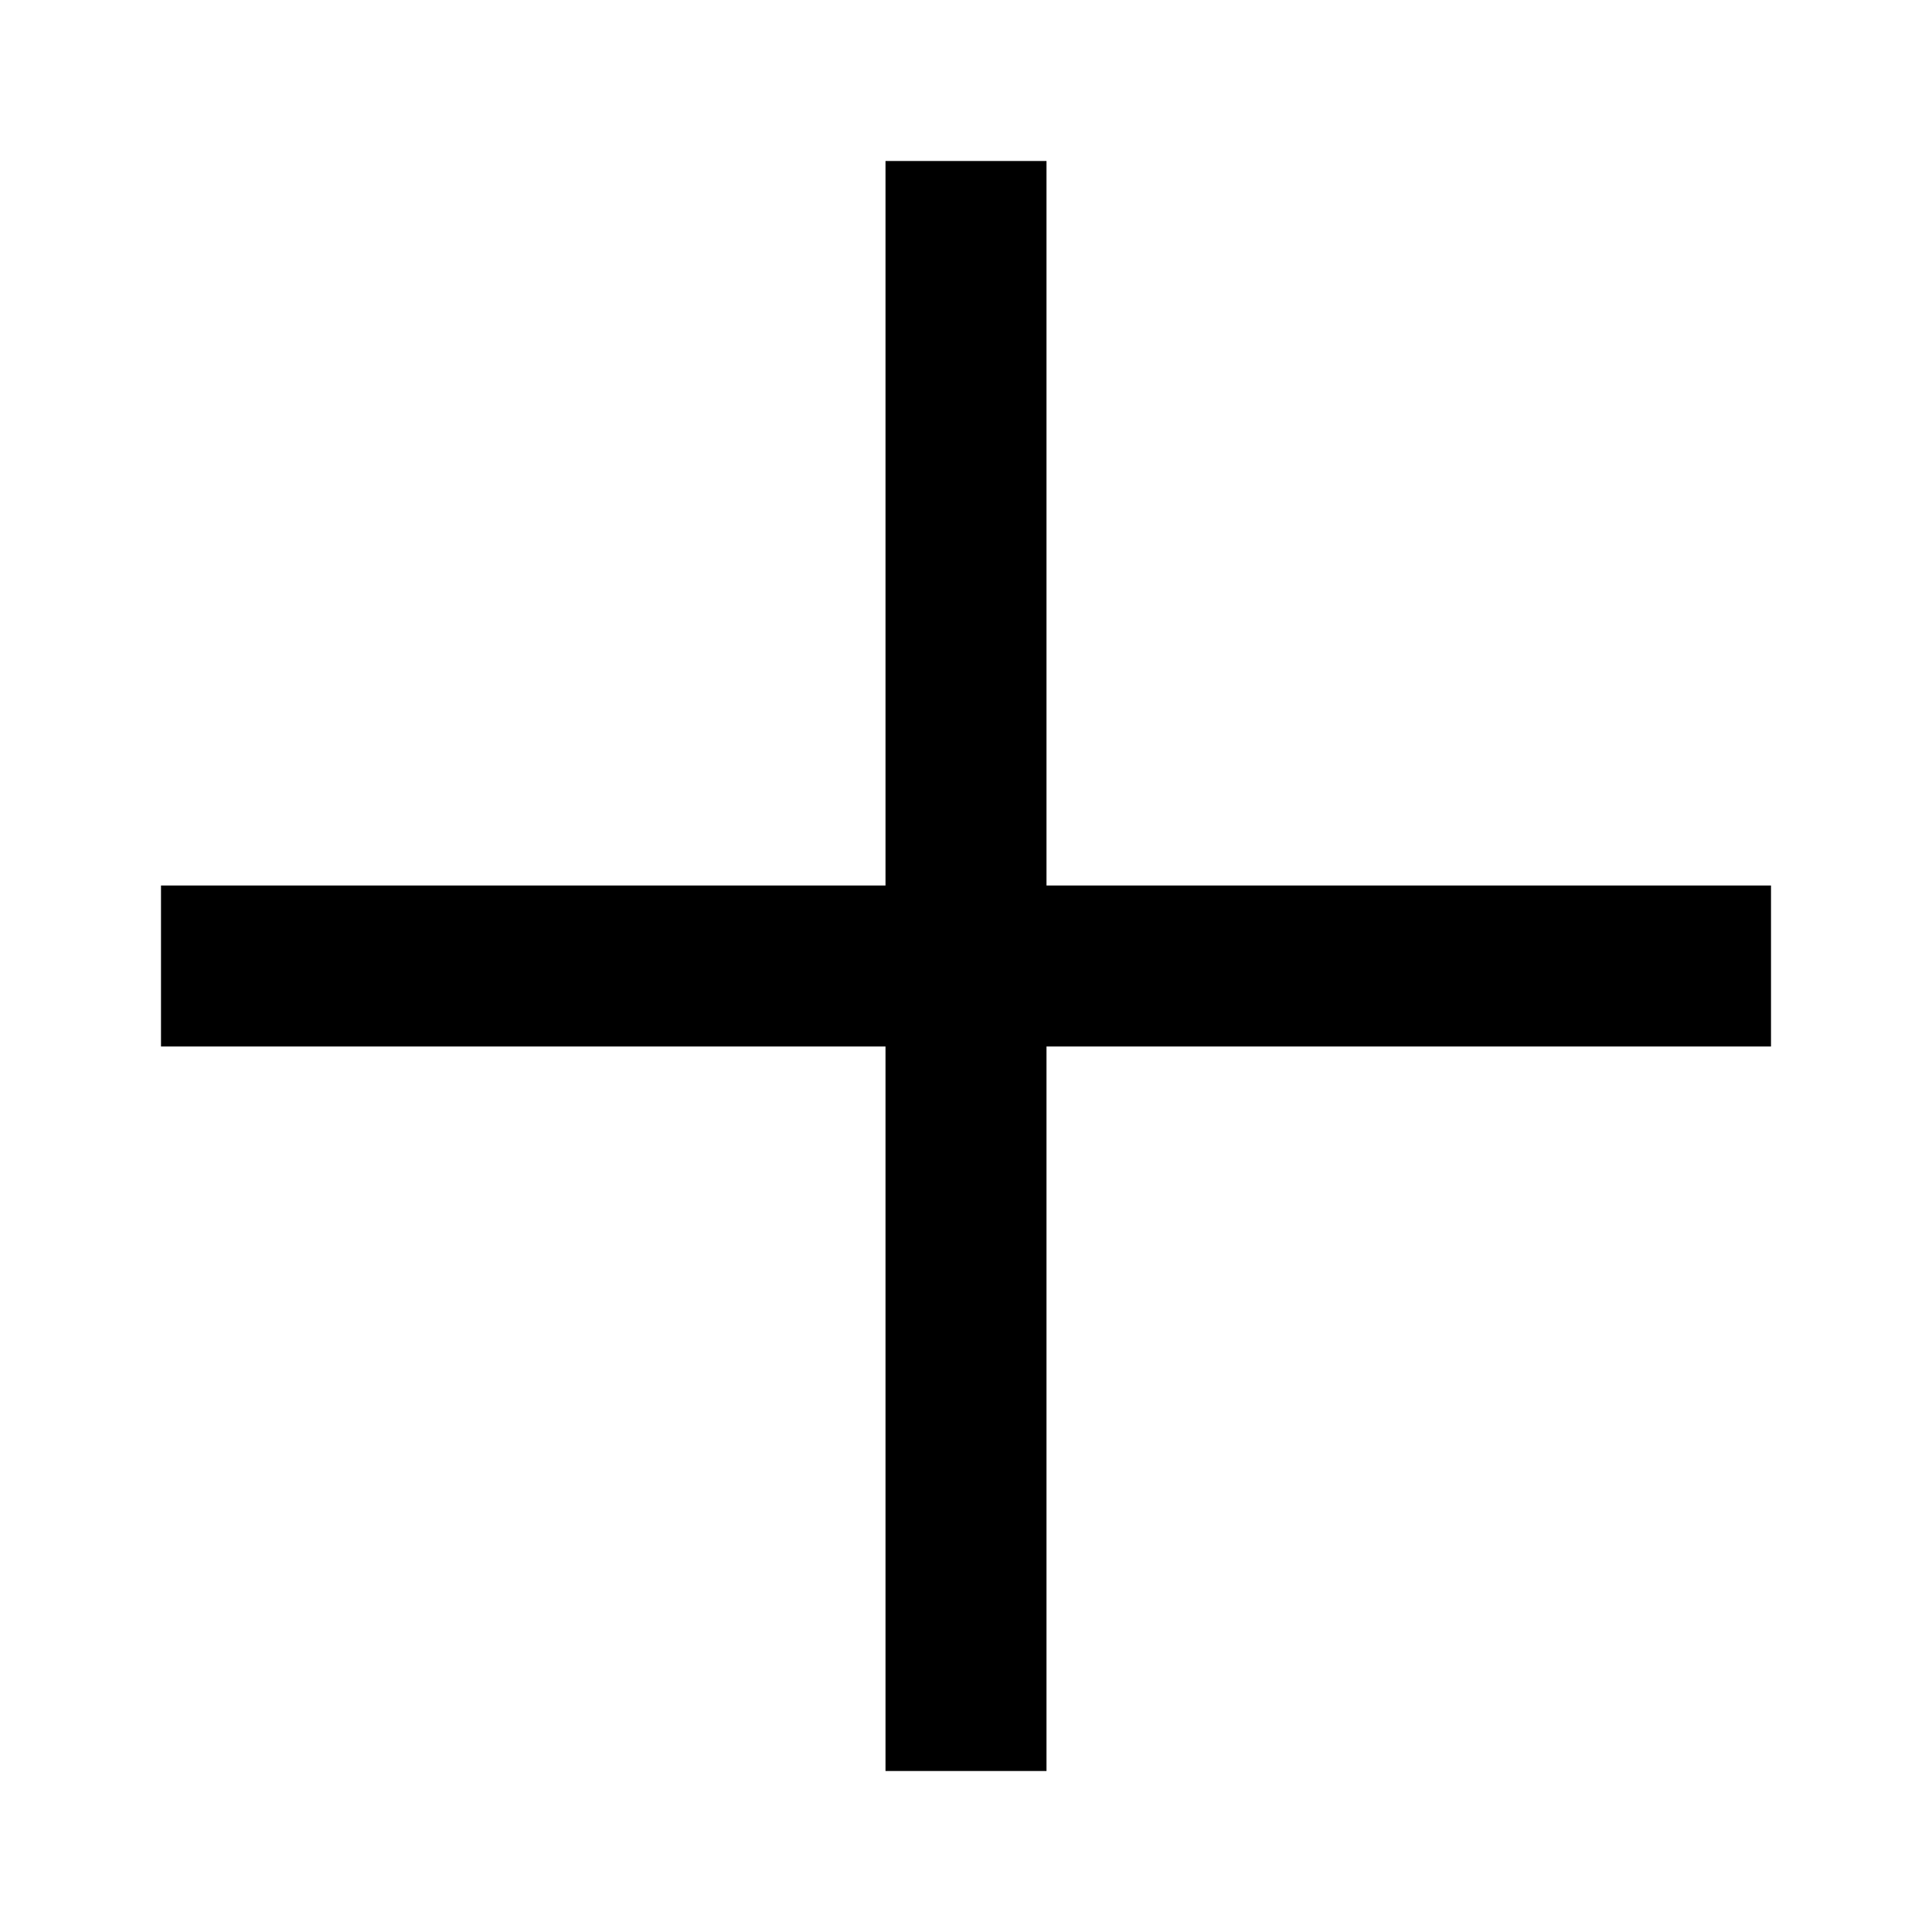
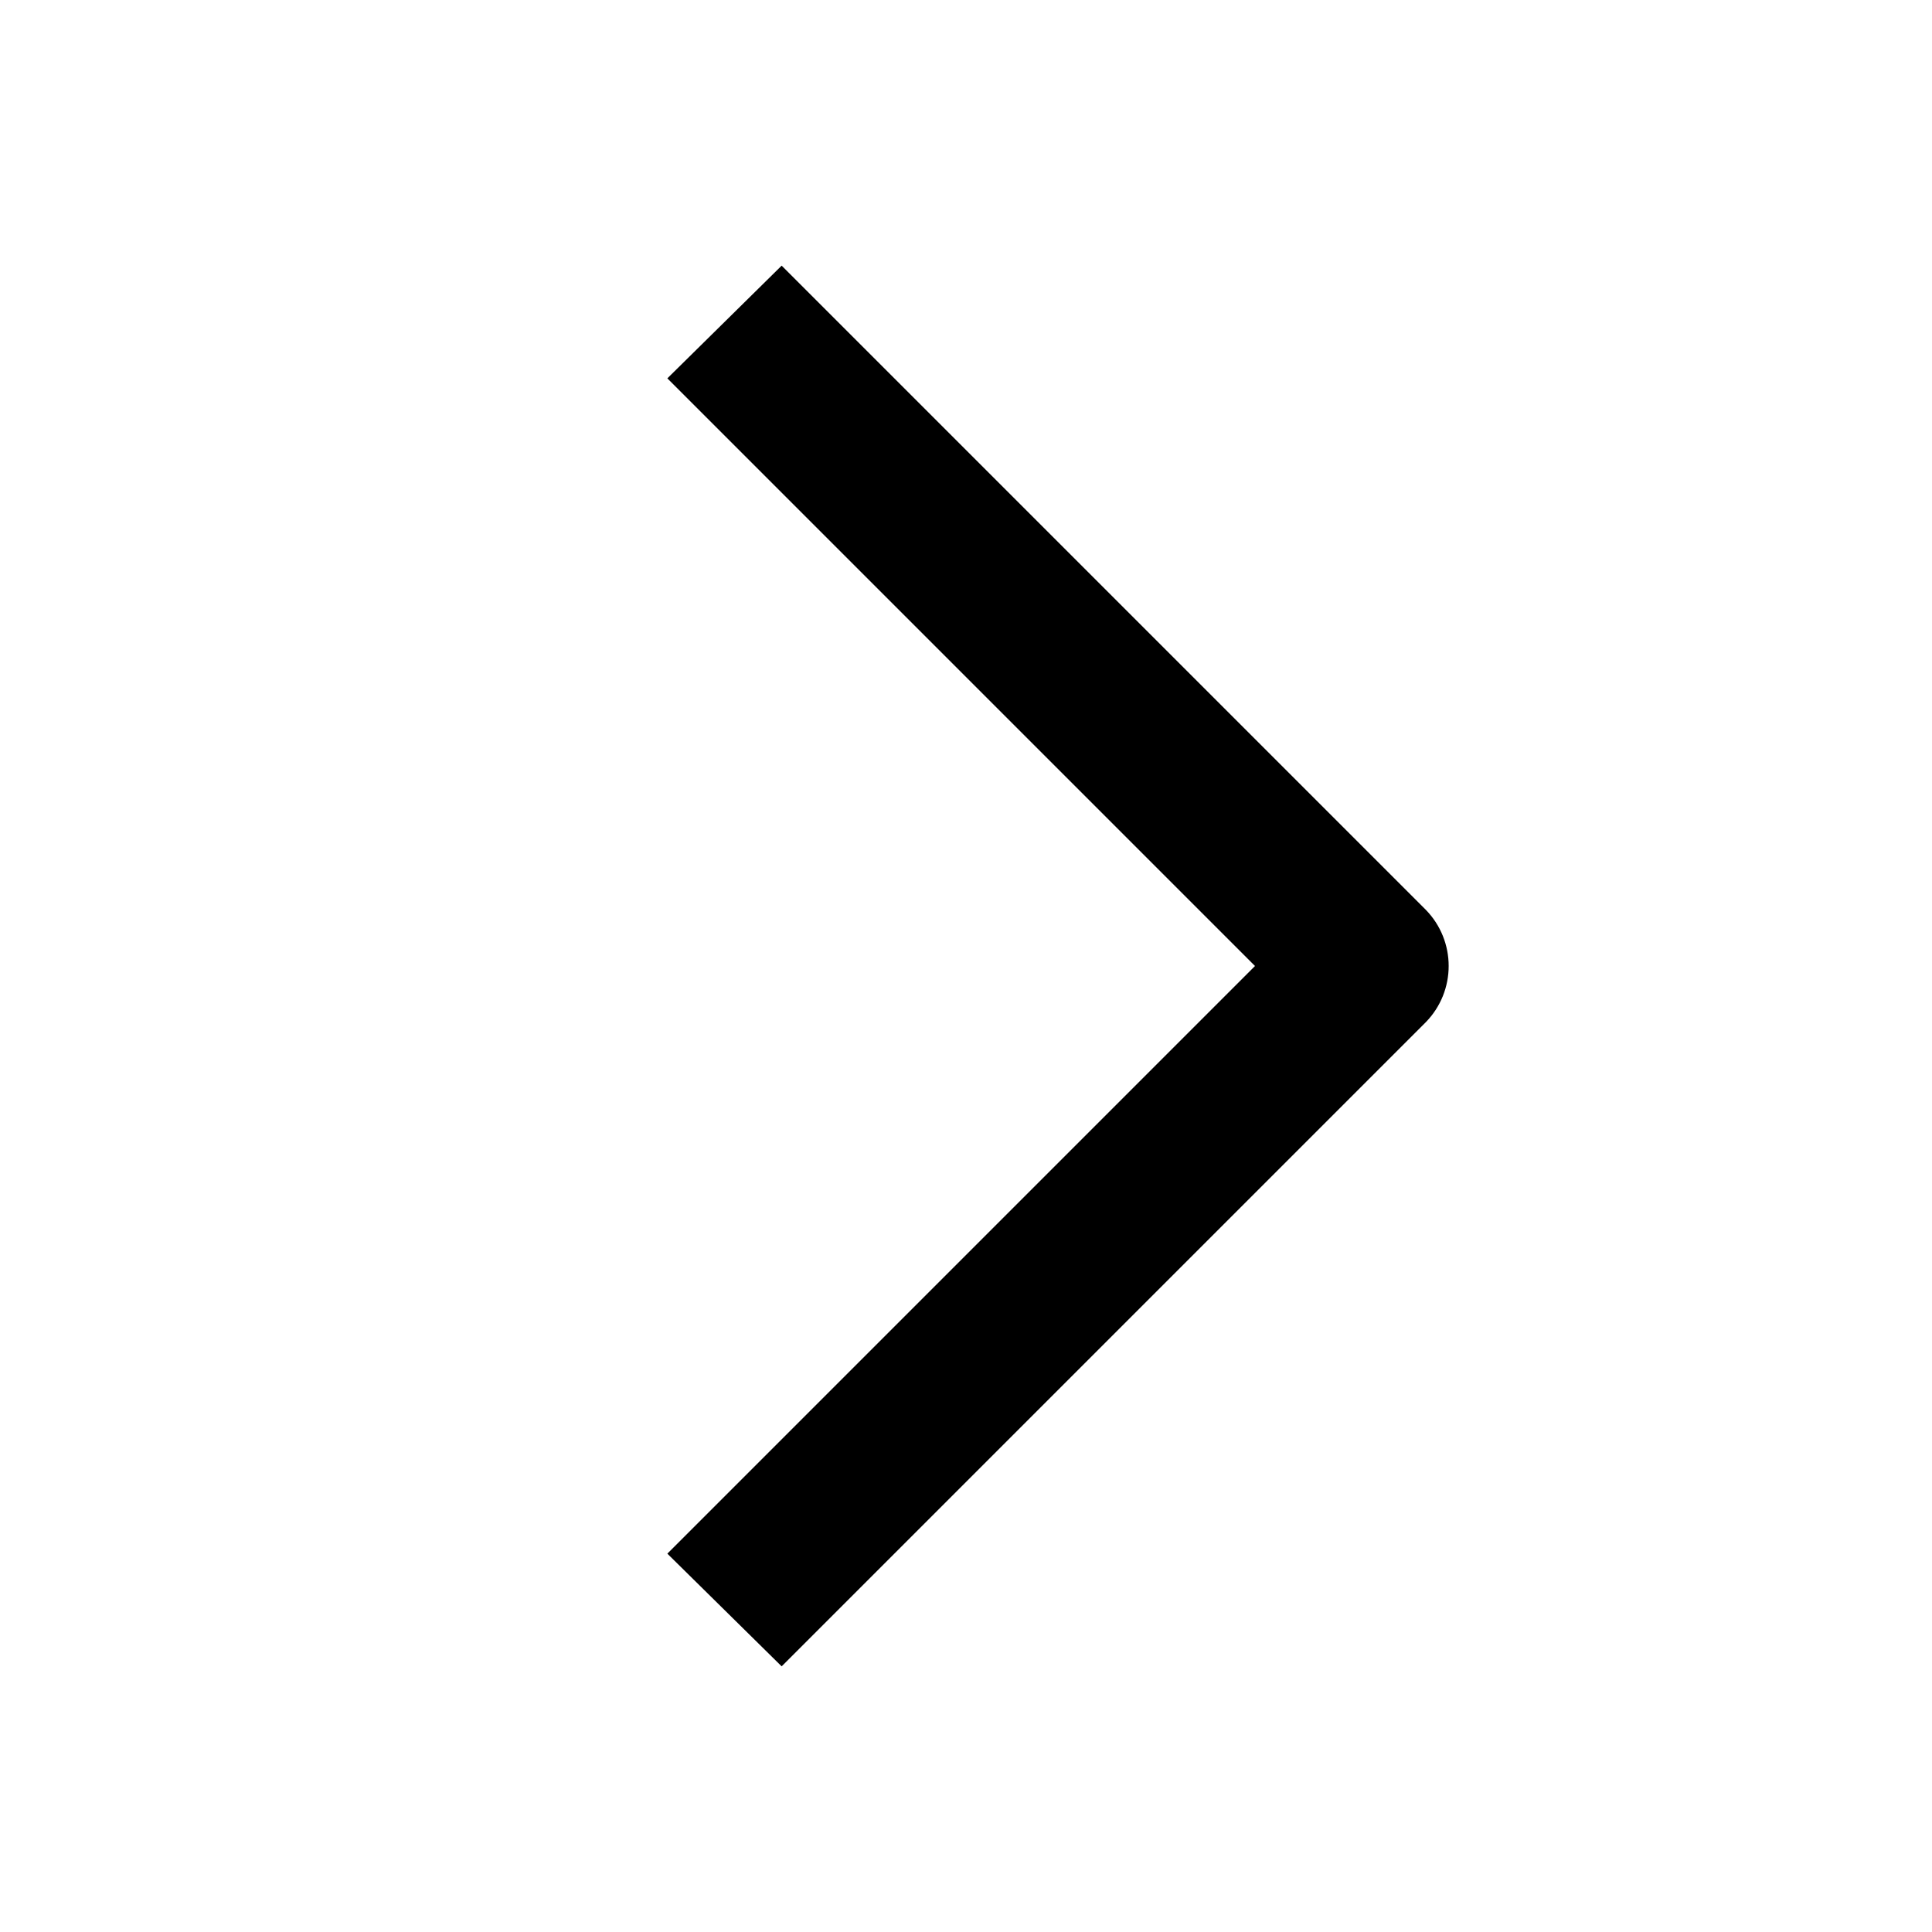
- <svg xmlns="http://www.w3.org/2000/svg" viewBox="0 0 24 24" width="24" height="24" data-icon="PlusMedium" data-icon-id=":Ralajbalal9at56:" aria-hidden="true" class="default-ltr-iqcdef-cache-120l5y1 e1jjil15" fill="none" role="img">
-   <path fill="currentColor" fill-rule="evenodd" d="M11 11V2h2v9h9v2h-9v9h-2v-9H2v-2z" clip-rule="evenodd" />
+ <svg xmlns="http://www.w3.org/2000/svg" viewBox="0 0 24 24" width="24" height="24" data-icon="ChevronRightMedium" data-icon-id=":r8:" aria-hidden="true" fill="none" role="img">
+   <path fill="currentColor" fill-rule="evenodd" d="m15.59 12-7.3 7.3 1.42 1.4 8-8a1 1 0 0 0 0-1.4l-8-8-1.42 1.4z" clip-rule="evenodd" />
</svg>
